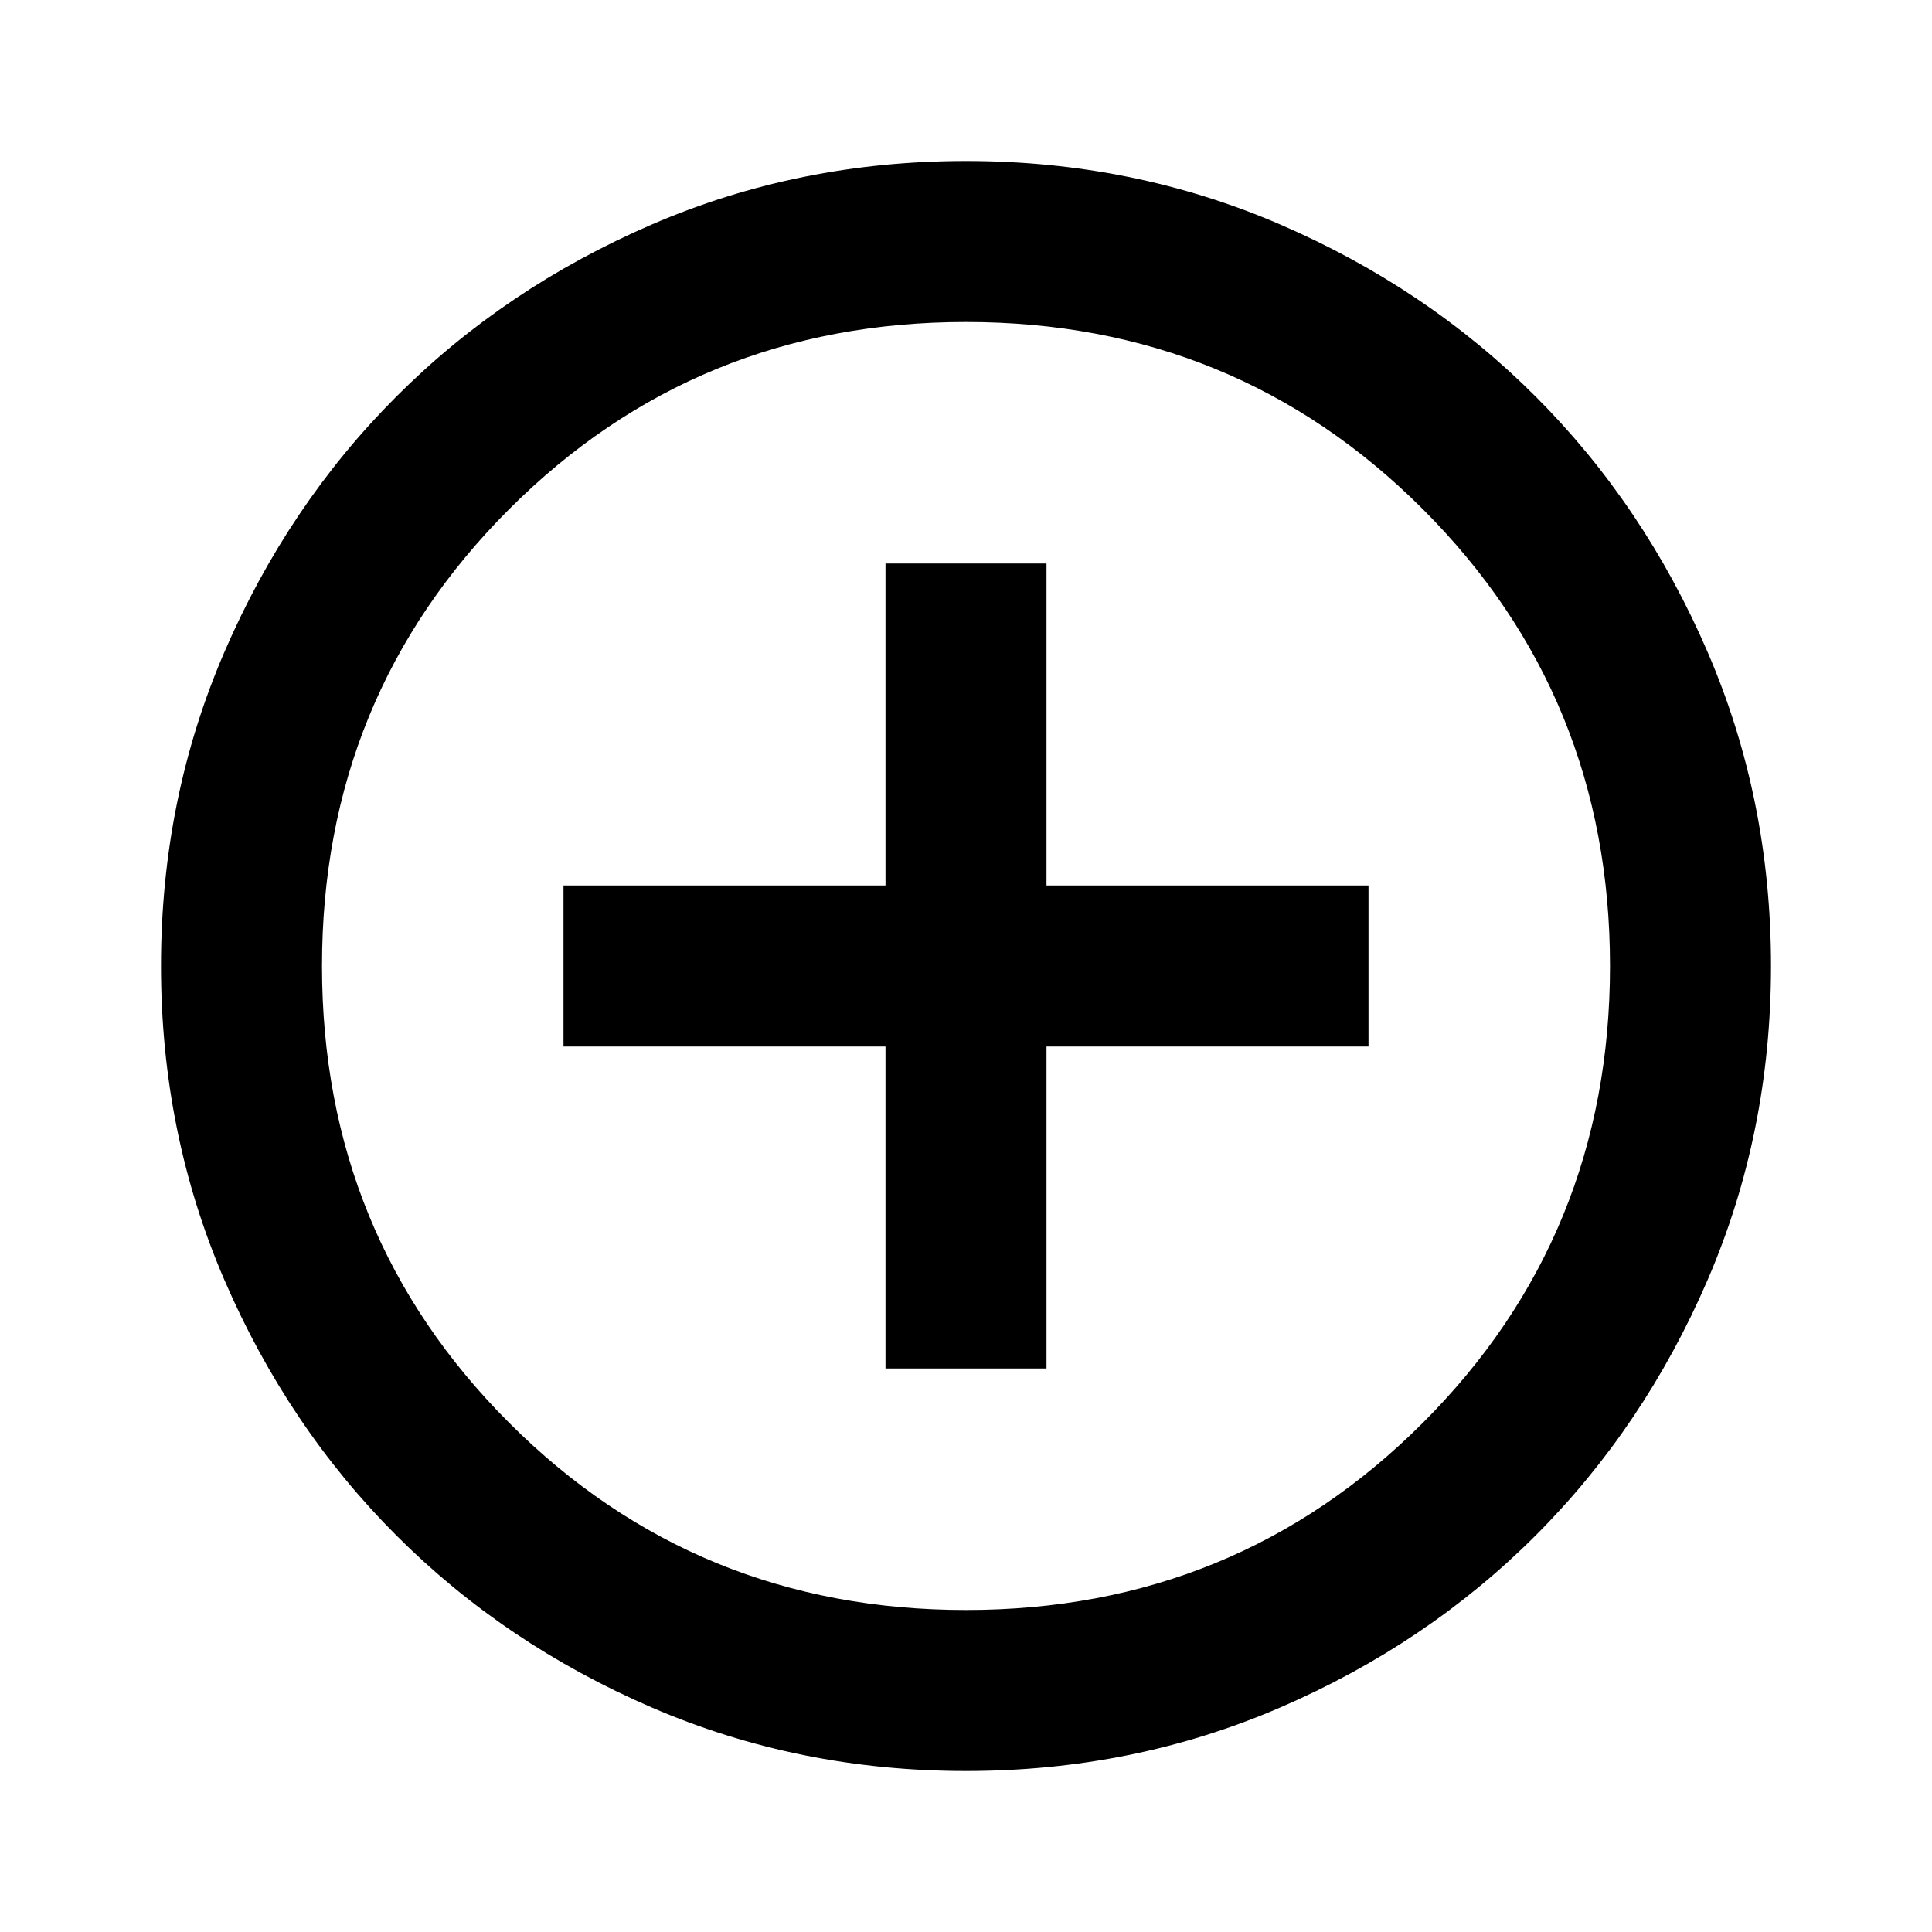
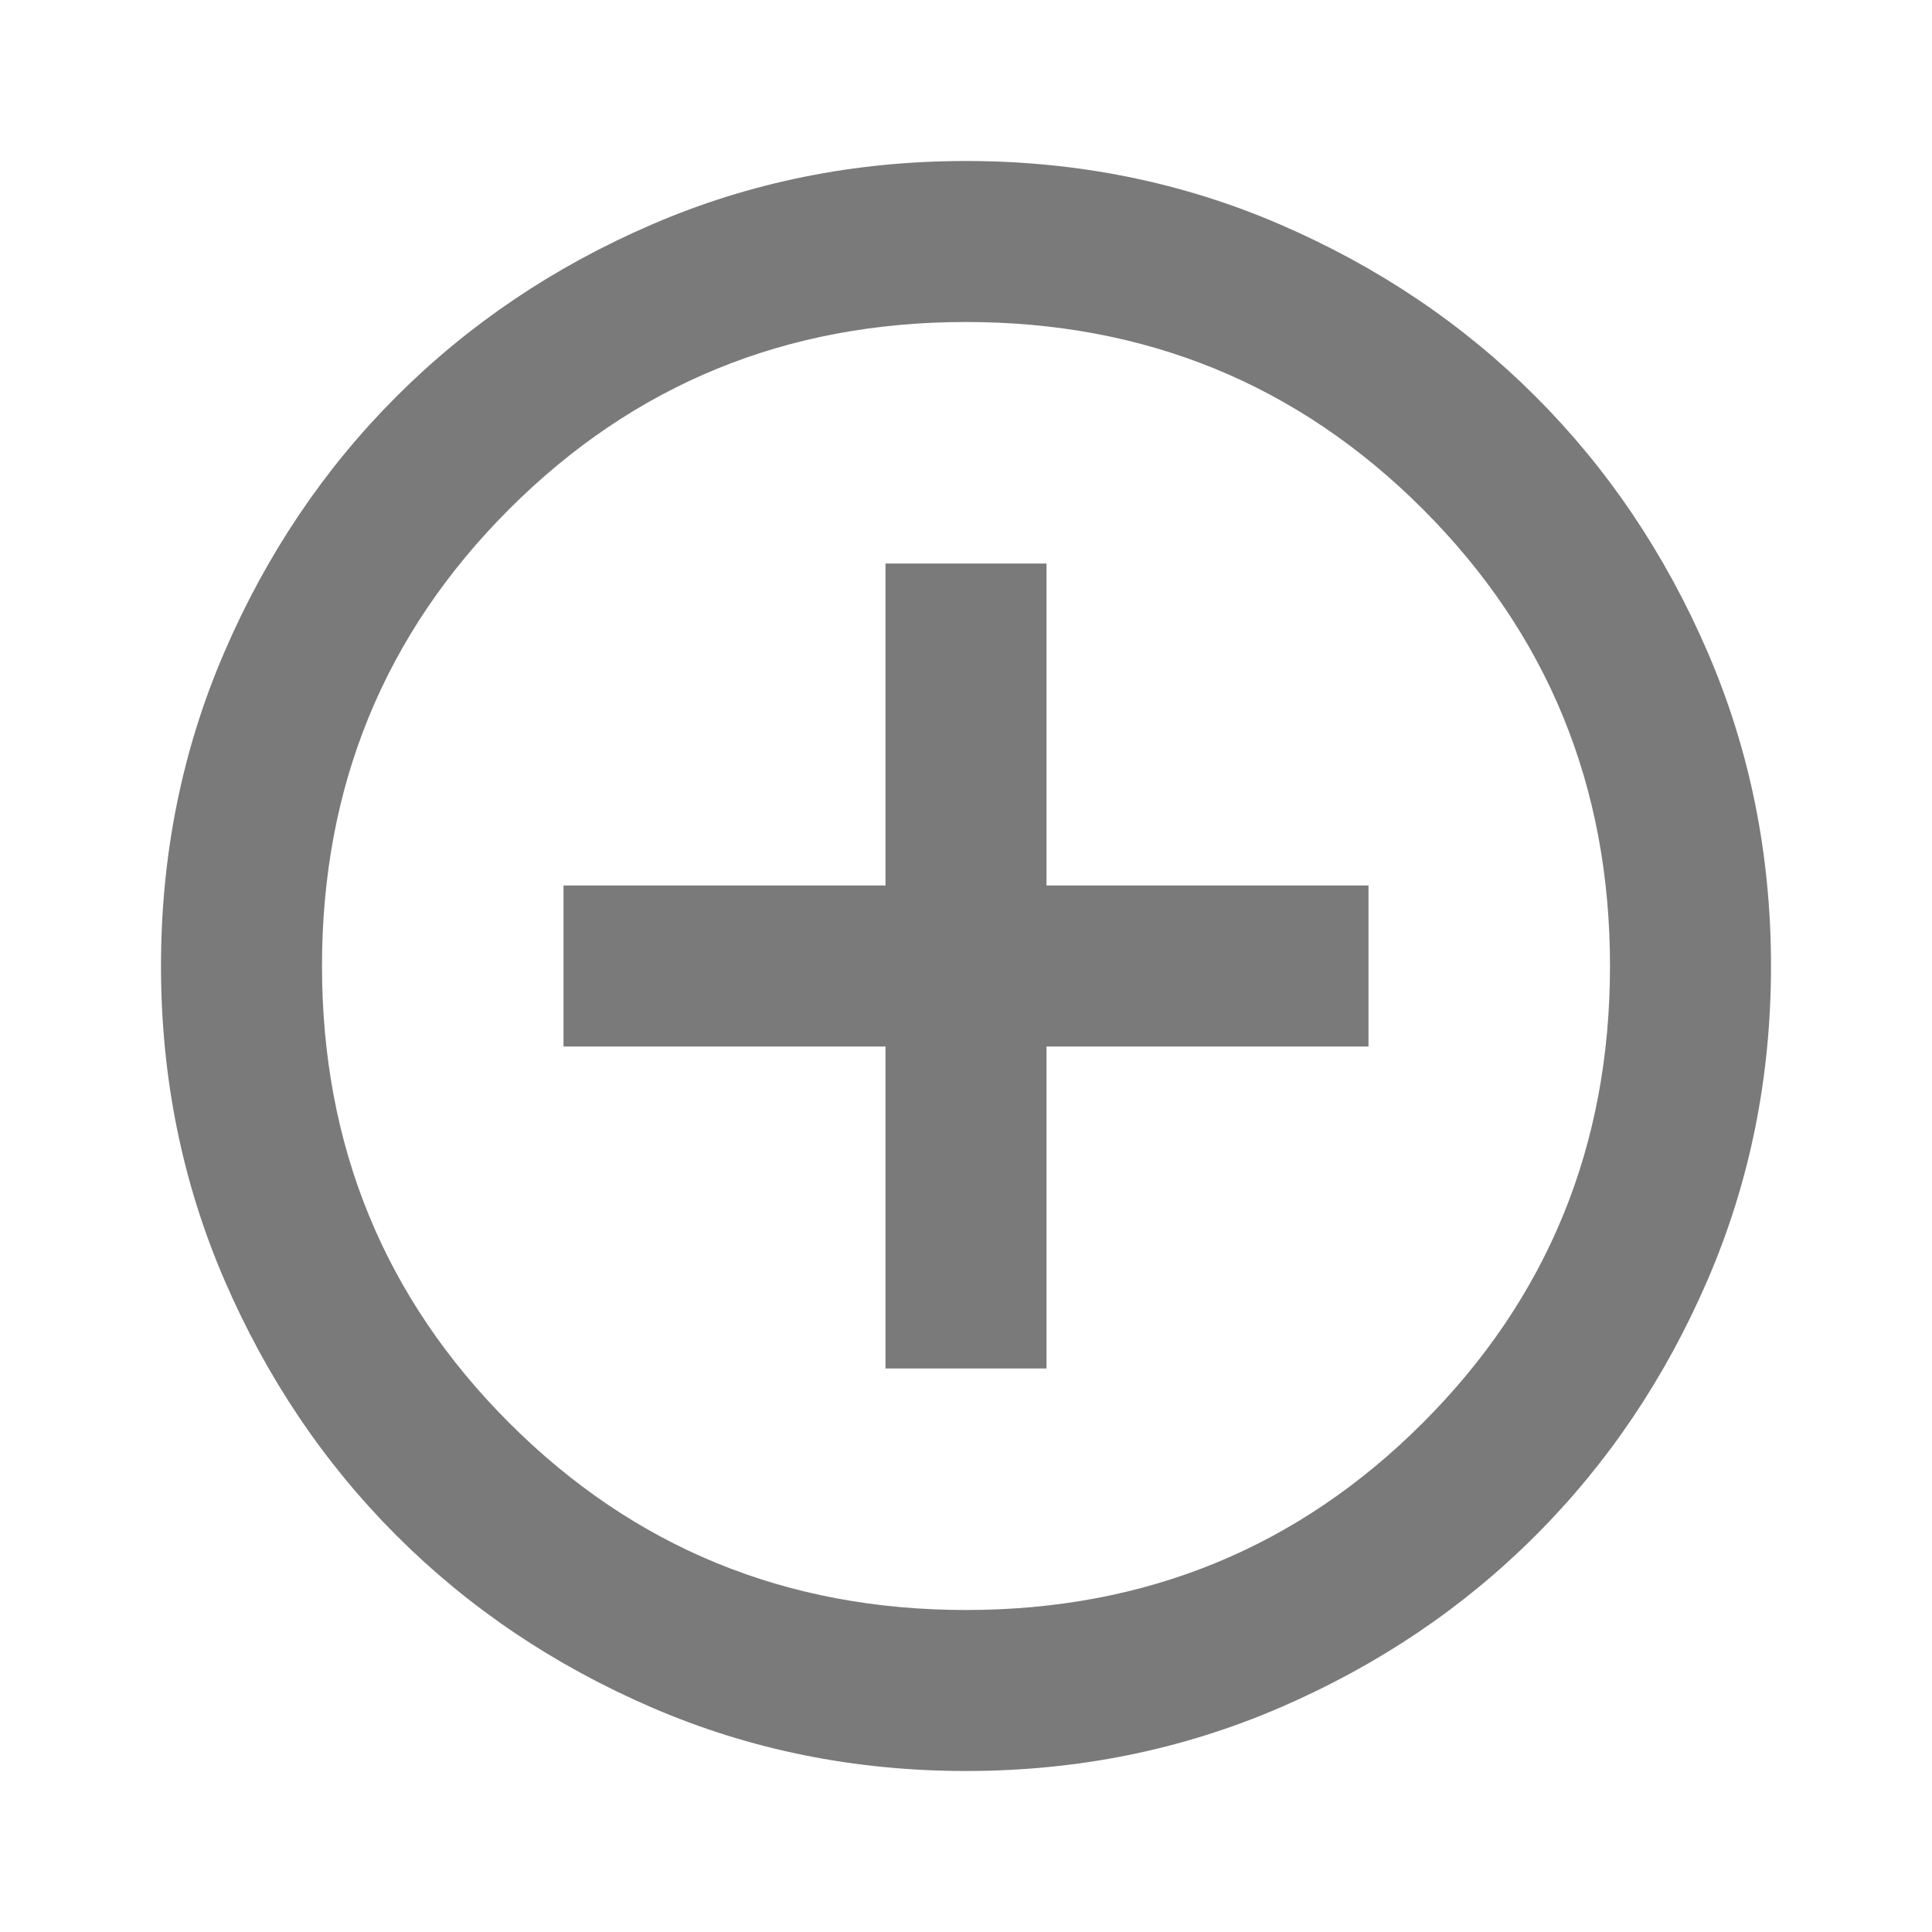
<svg xmlns="http://www.w3.org/2000/svg" height="24" viewBox="0 -960 960 960" width="24">
-   <path d="M440-280h80v-160h160v-80H520v-160h-80v160H280v80h160v160Zm40 200q-83 0-156-31.5T197-197q-54-54-85.5-127T80-480q0-83 31.5-156T197-763q54-54 127-85.5T480-880q83 0 156 31.5T763-763q54 54 85.5 127T880-480q0 83-31.5 156T763-197q-54 54-127 85.5T480-80Zm0-80q134 0 227-93t93-227q0-134-93-227t-227-93q-134 0-227 93t-93 227q0 134 93 227t227 93Zm0-320Z" />
+   <path d="M440-280h80v-160h160v-80H520v-160h-80v160H280v80h160v160Zm40 200q-83 0-156-31.5T197-197q-54-54-85.5-127T80-480q0-83 31.5-156T197-763q54-54 127-85.5T480-880q83 0 156 31.5T763-763q54 54 85.5 127T880-480q0 83-31.5 156T763-197q-54 54-127 85.5T480-80Zm0-80q134 0 227-93t93-227q0-134-93-227t-227-93q-134 0-227 93t-93 227q0 134 93 227t227 93Zm0-320Z" fill="#7A7A7A" />
</svg>
